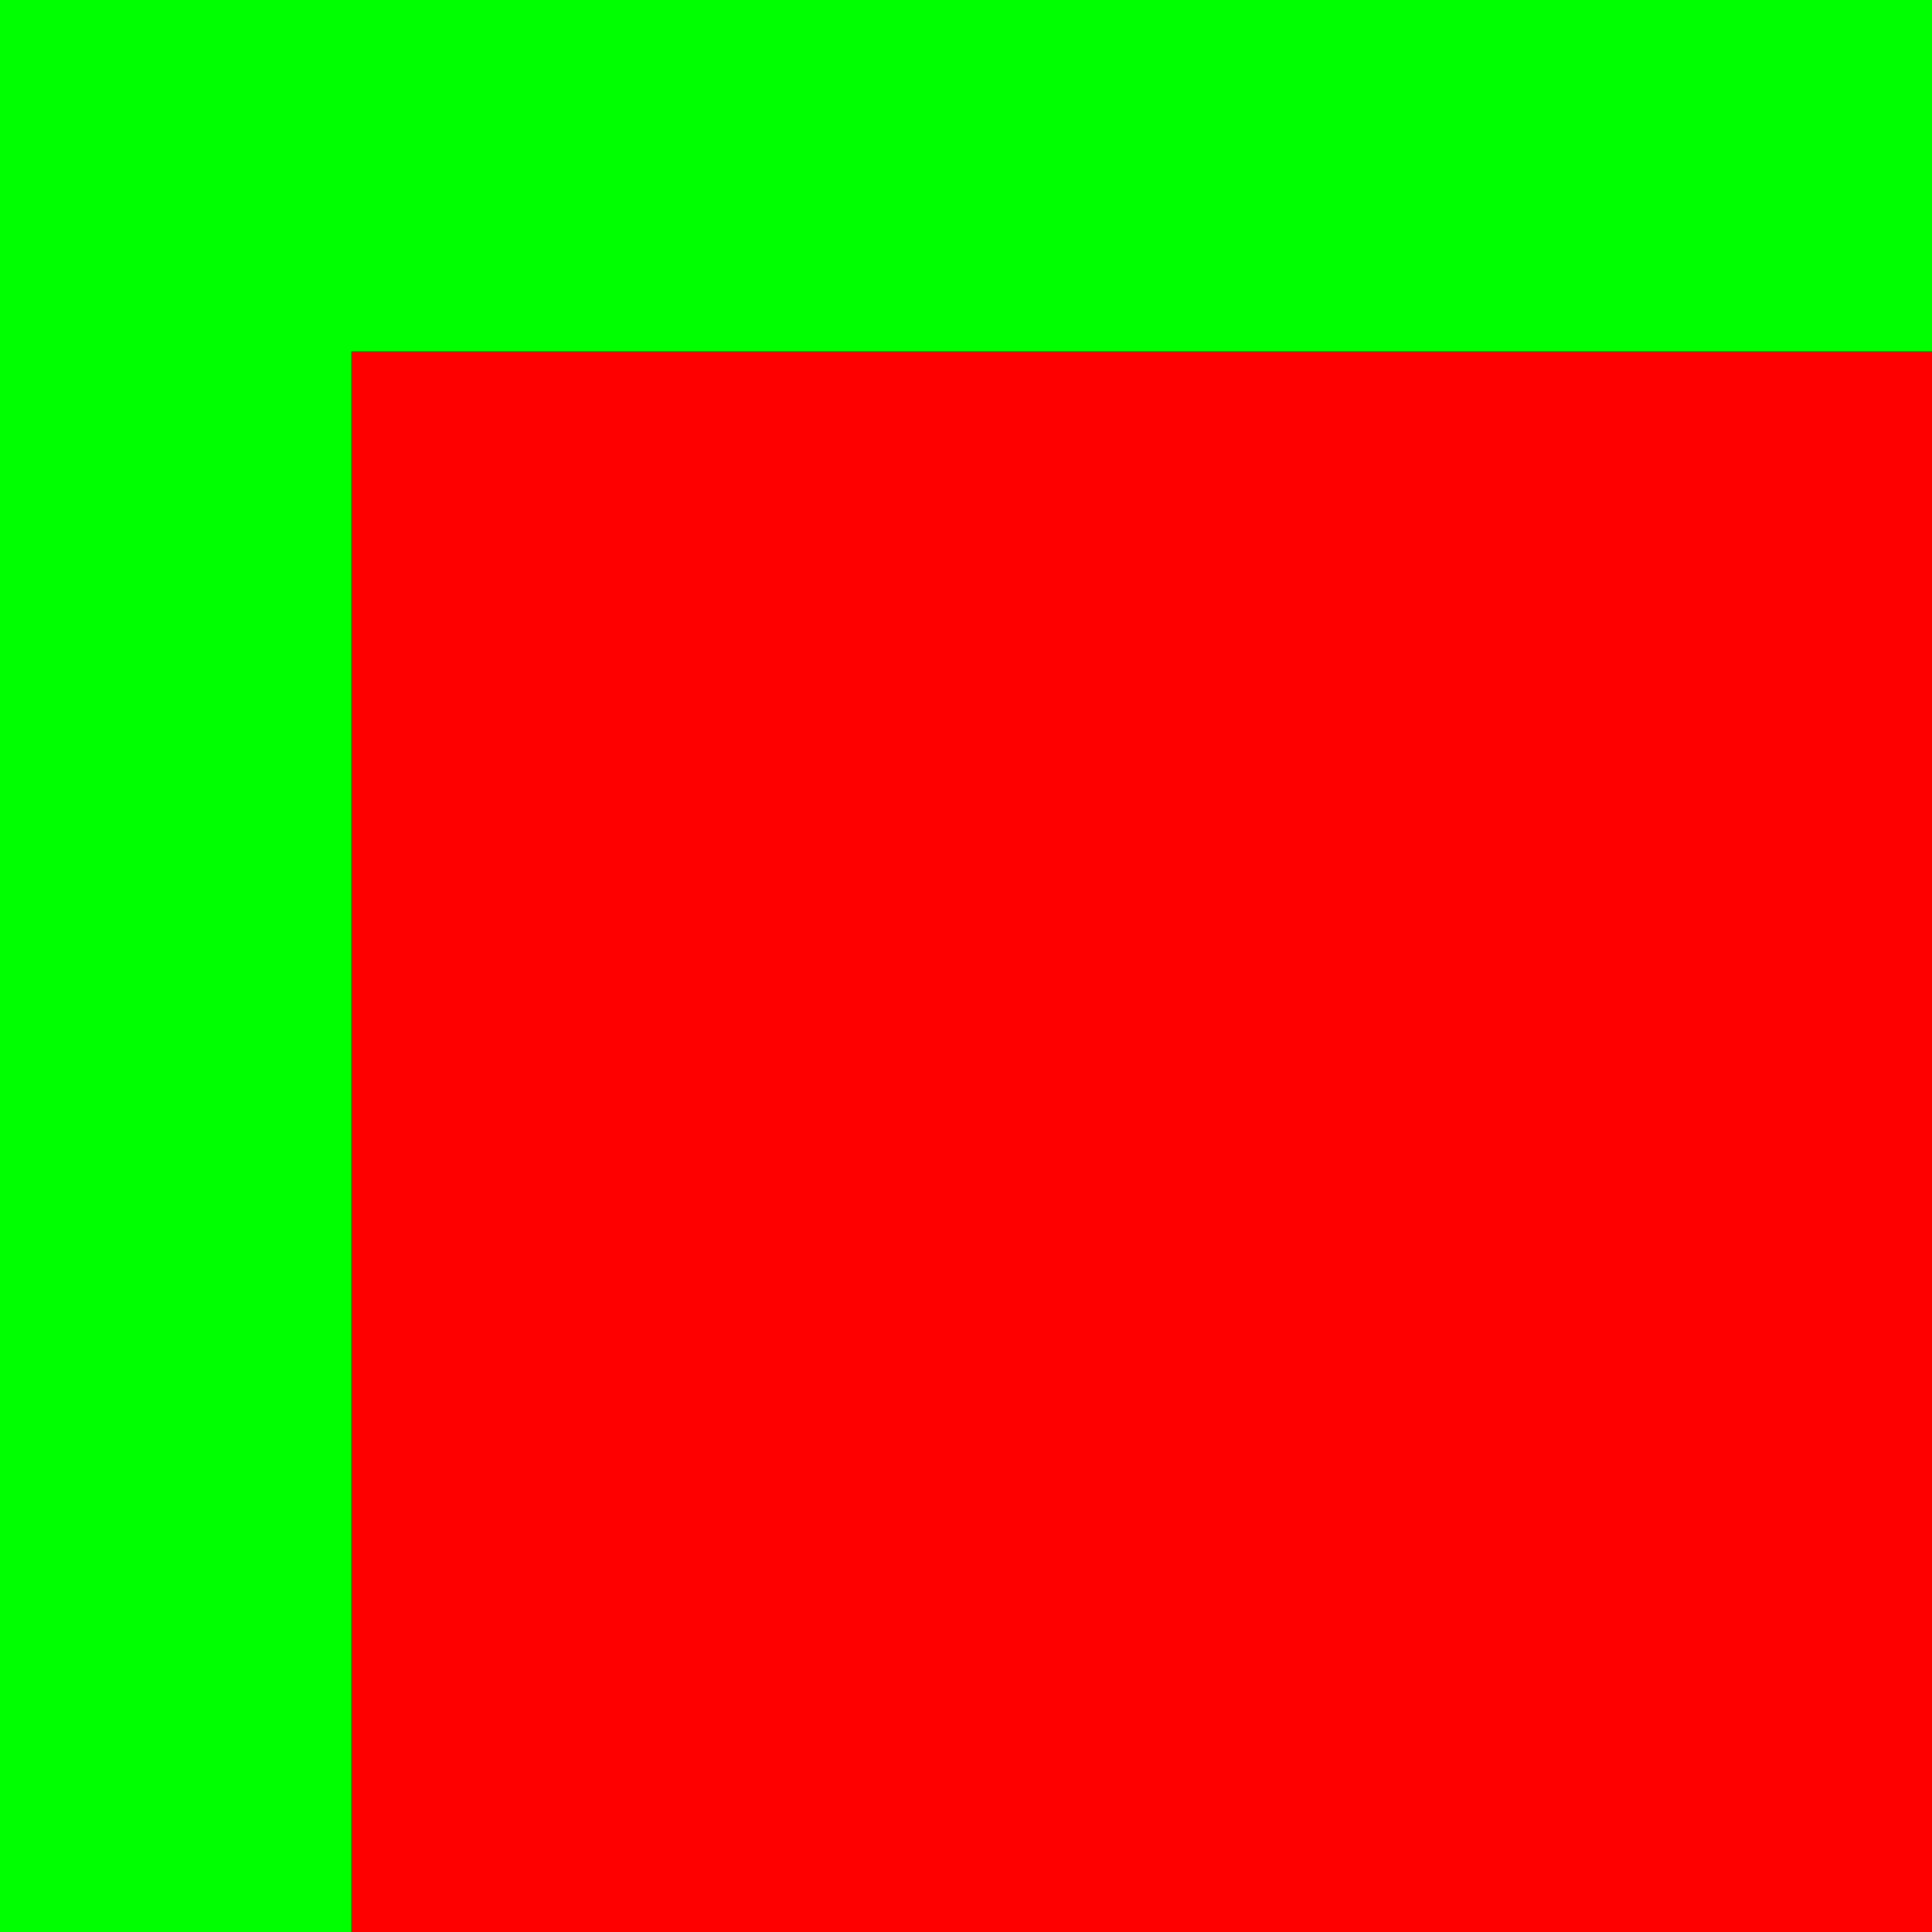
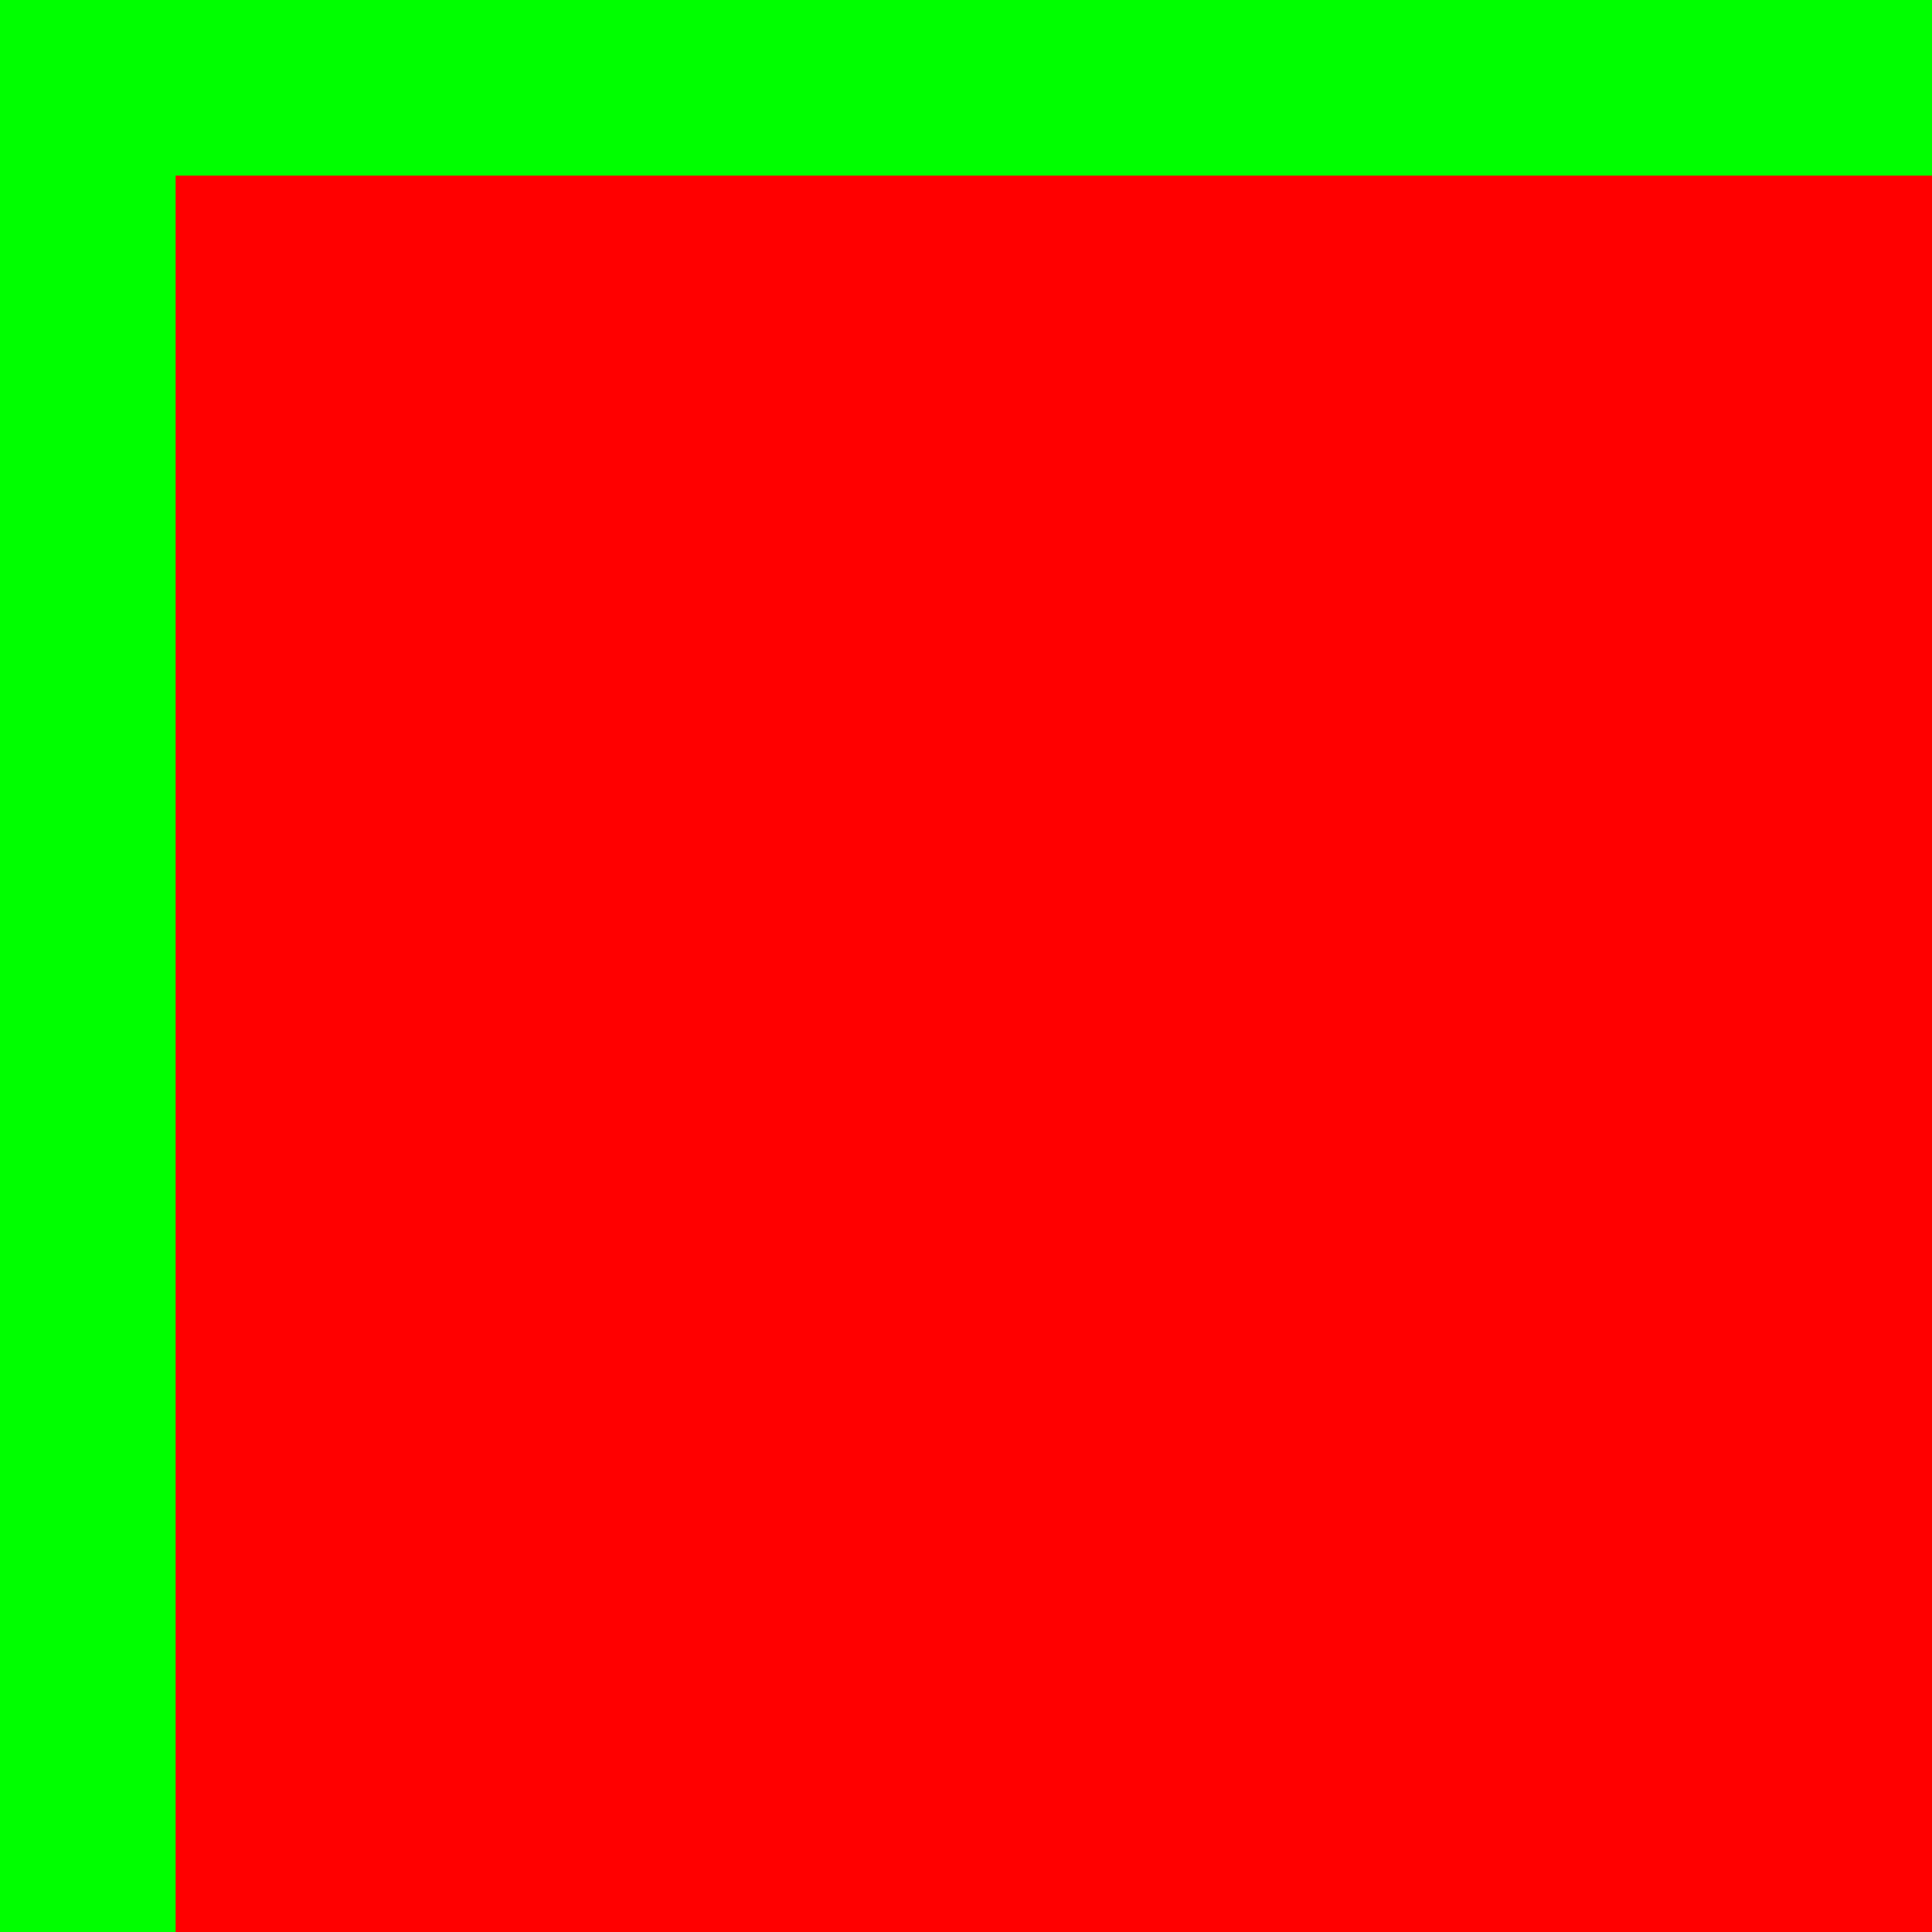
- <svg xmlns="http://www.w3.org/2000/svg" reftest-zoom="2" class="reftest-wait" width="50%" height="50%">
+ <svg xmlns="http://www.w3.org/2000/svg" reftest-zoom="1.5" class="reftest-wait">
  <rect width="100%" height="100%" fill="lime" />
  <rect id="red-rect" x="10" y="10" width="100" height="100" fill="red" />
</svg>
